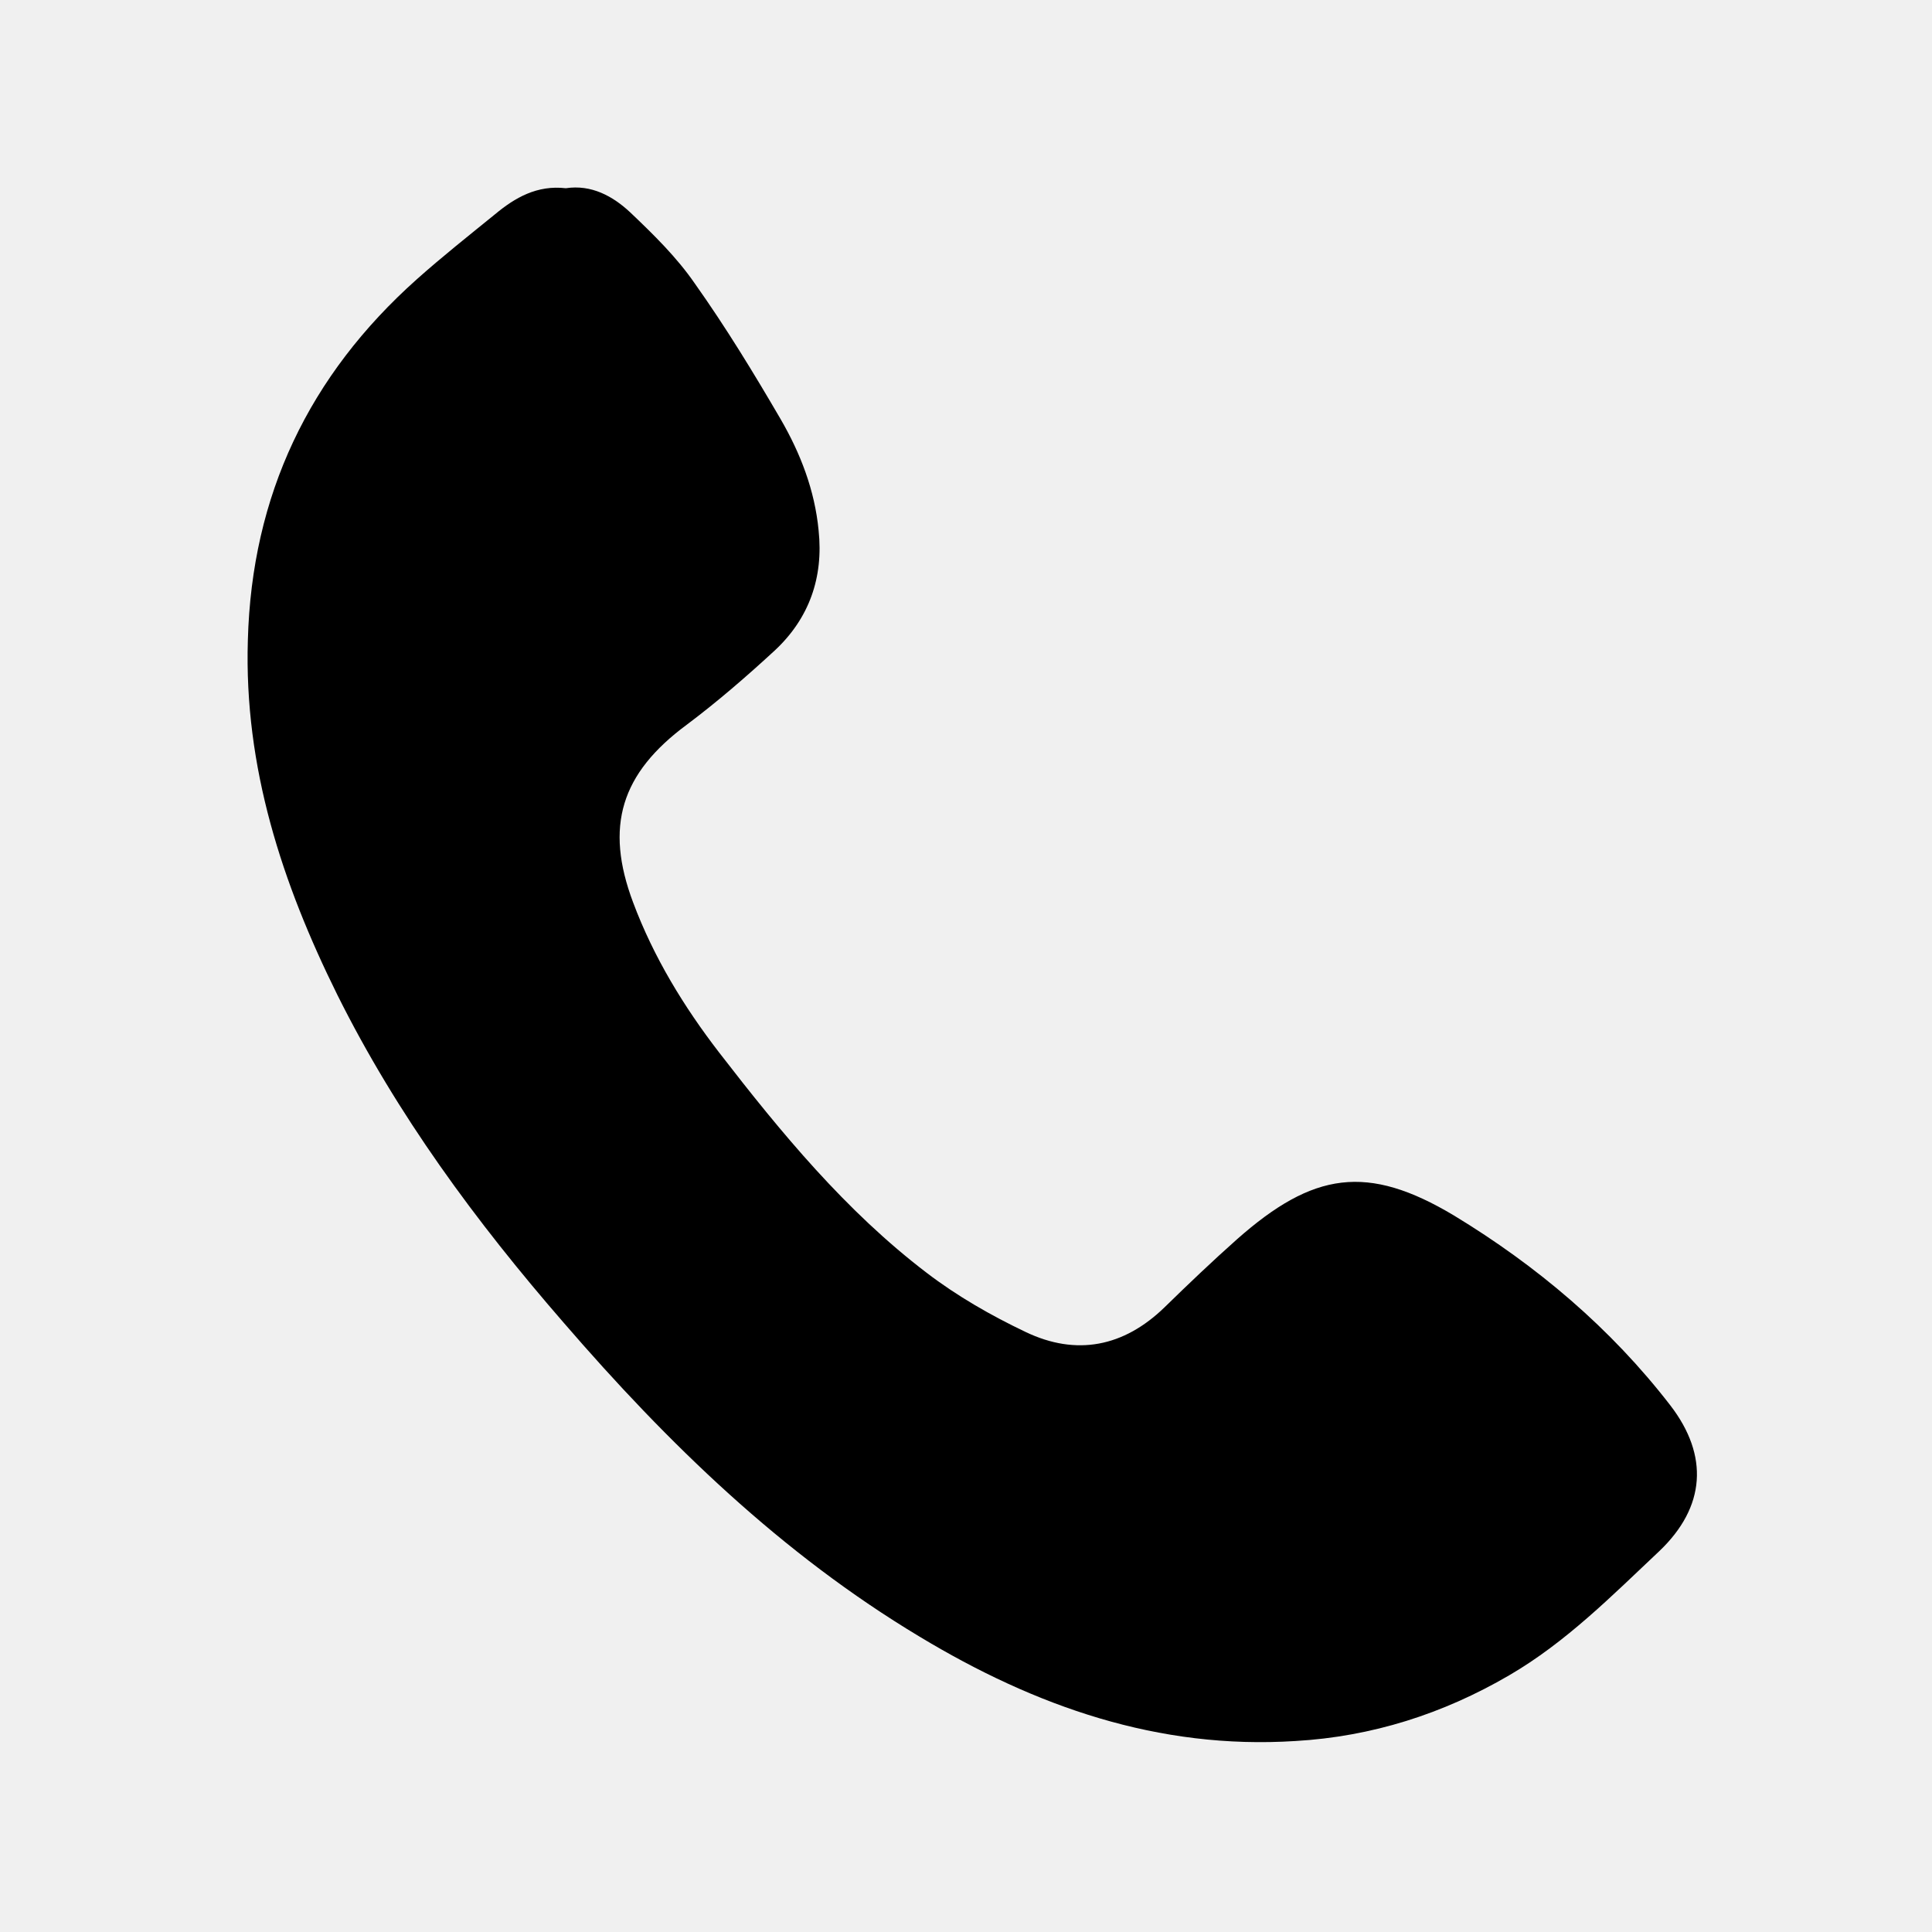
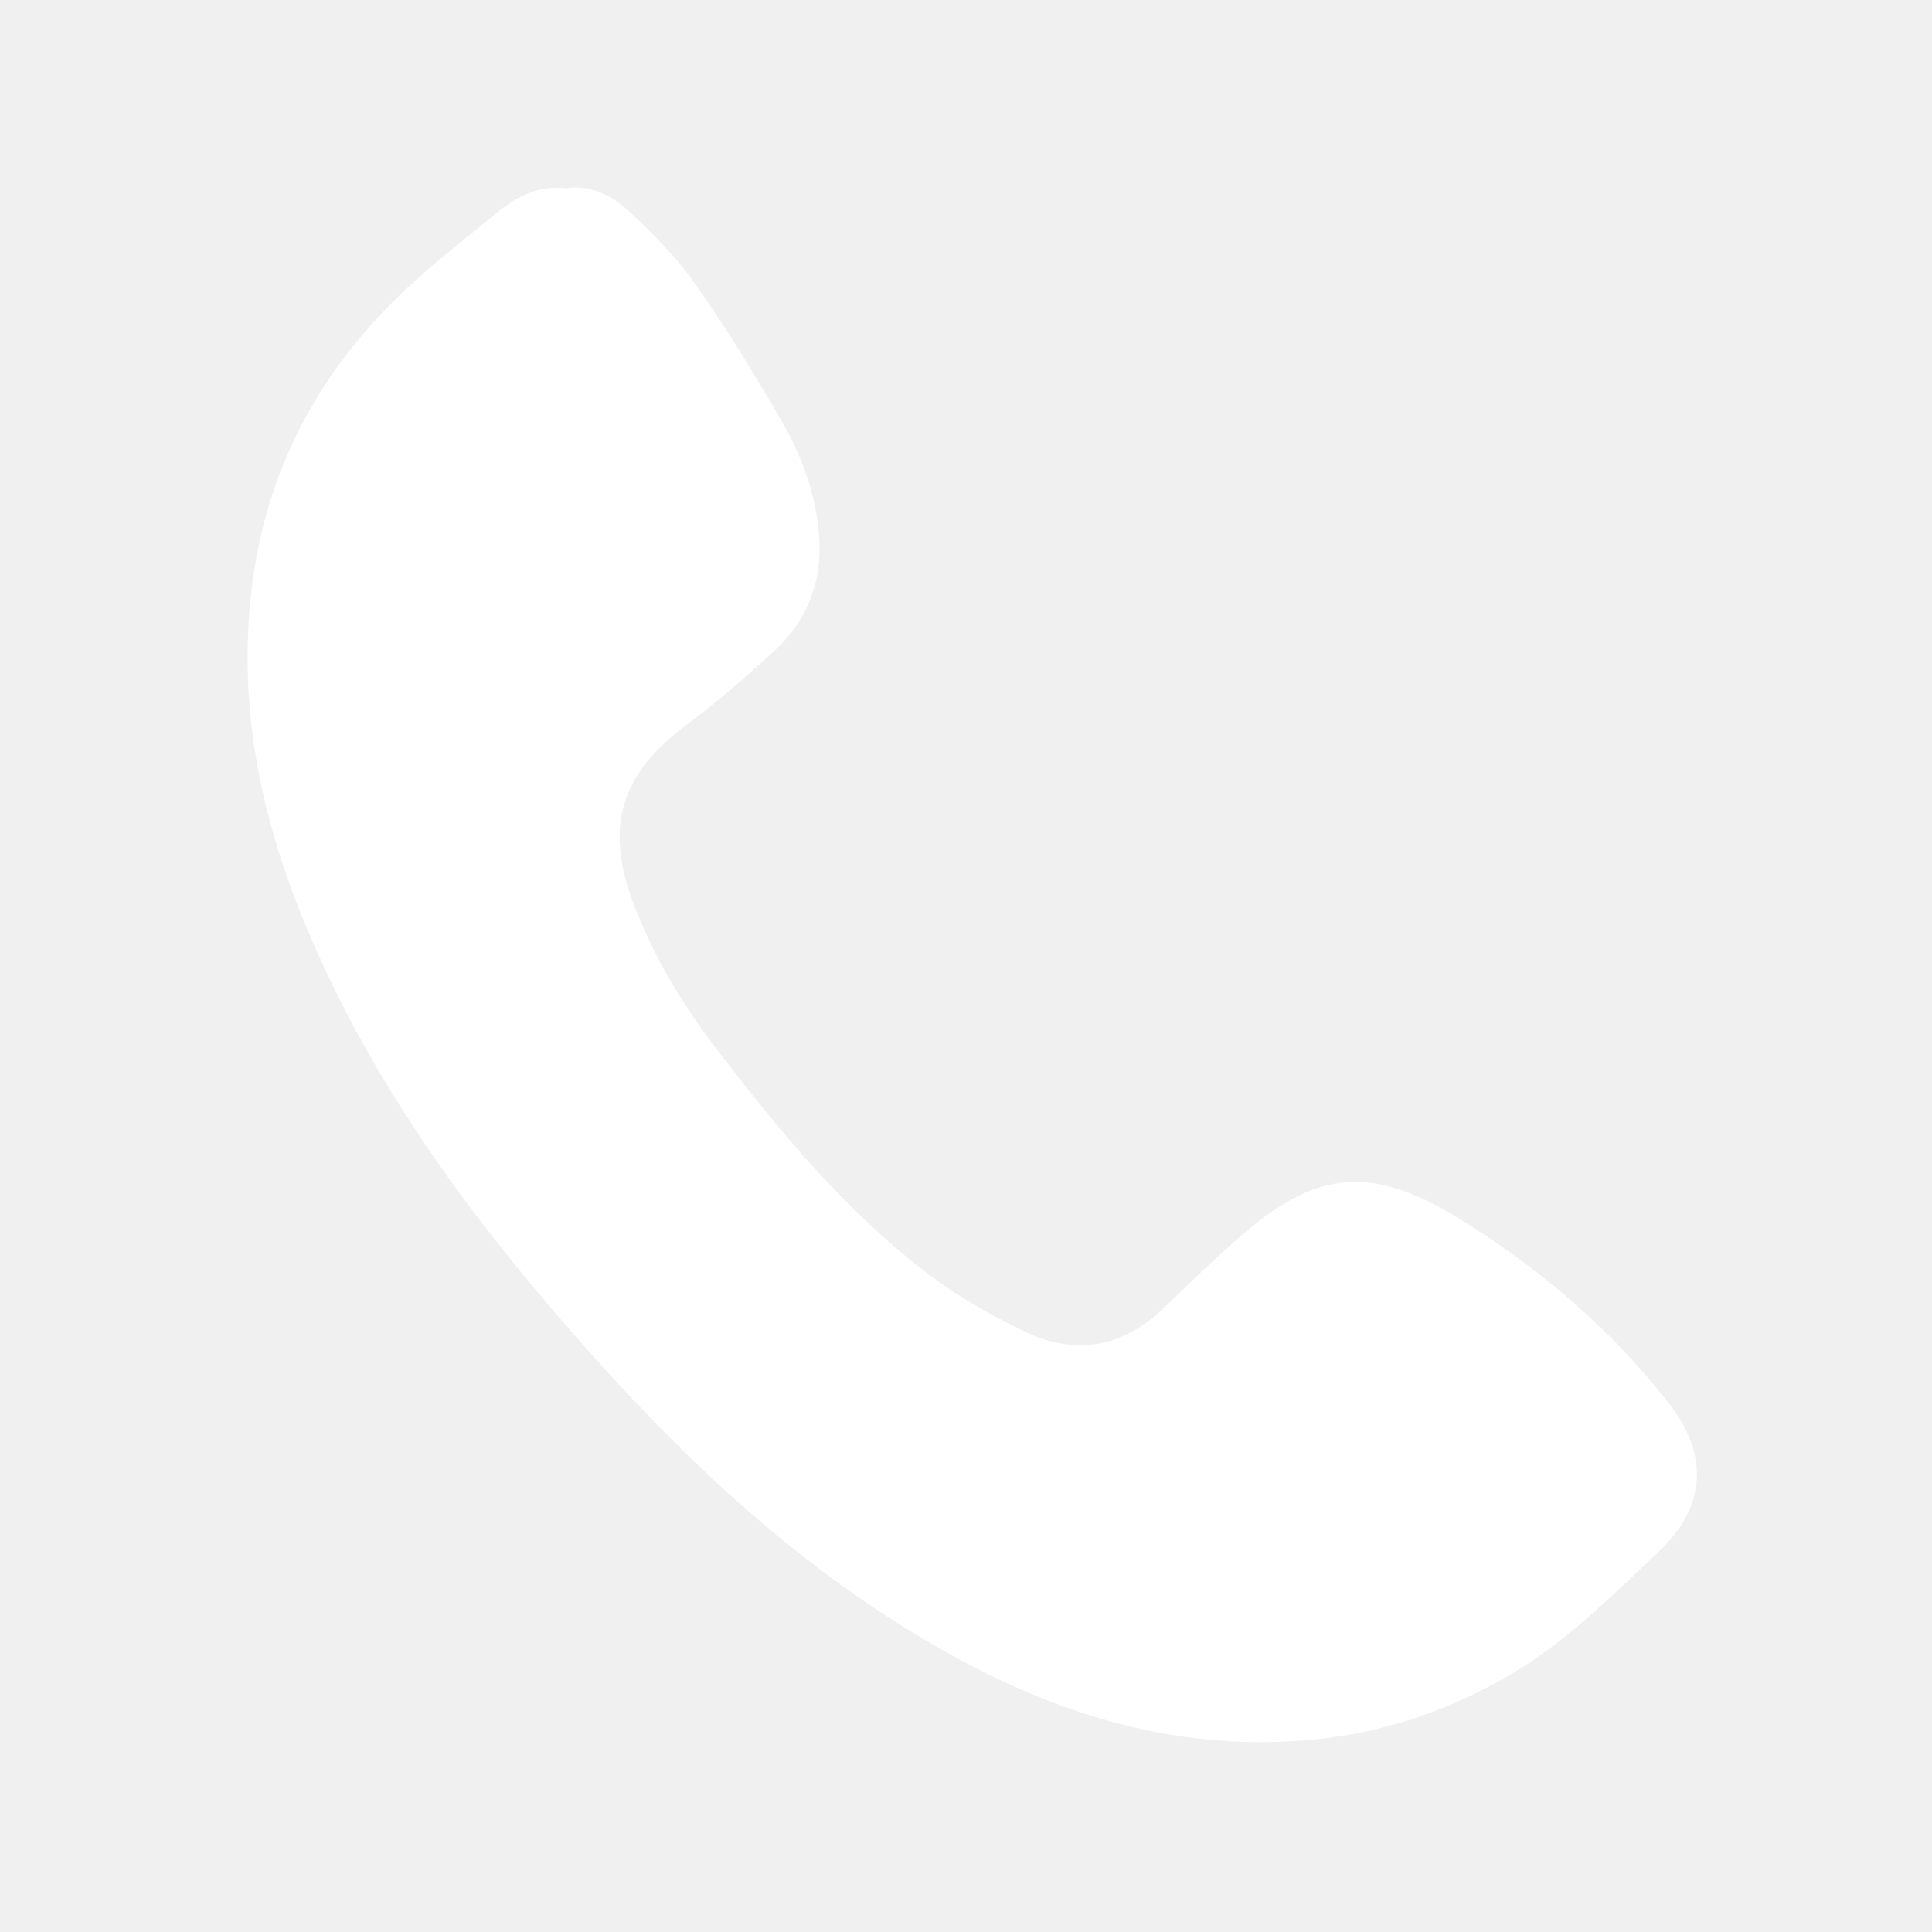
<svg xmlns="http://www.w3.org/2000/svg" version="1.1" id="Calque_1" x="0px" y="0px" viewBox="0 0 350 350" style="enable-background:new 0 0 350 350;" xml:space="preserve">
+   <style type="text/css">
+ 	.st0{fill:#FFFFFF;}
+ </style>
  <g>
    <g>
-       <path d="M102.5,34.1c4.6-0.7,8.5,1.4,11.7,4.4c4.2,4,8.4,8.1,11.7,12.9c5.6,7.9,10.6,16.1,15.5,24.5c3.6,6.2,6.2,12.9,6.9,20.2    c0.9,8.5-1.7,15.9-7.9,21.7c-5.1,4.7-10.4,9.3-16,13.5c-11.9,8.8-14.9,18.4-9.7,32.2c3.7,9.9,9.2,18.9,15.6,27.2    c11.2,14.5,22.9,28.7,37.6,39.9c5.5,4.2,11.6,7.7,17.9,10.7c9.2,4.4,17.8,2.7,25.2-4.5c4.3-4.2,8.6-8.3,13.1-12.3    c13.8-12.2,23.6-13.7,39.3-4.3c15,9.1,28.4,20.4,39.2,34.4c7,9.1,6.4,18.4-2,26.4c-8.6,8.1-16.9,16.5-27.2,22.5    c-12,7-24.9,11.1-38.7,11.9c-24.9,1.6-47.2-6.3-68.1-18.9c-25-15-45.6-35-64.5-56.9c-15.9-18.3-30.2-37.7-41-59.4    C51.1,160,44.2,139,44.9,116C45.6,89.7,56,68,75.5,50.6c4.6-4.1,9.4-7.9,14.2-11.8C93.3,35.8,97.3,33.5,102.5,34.1z" />
+       <path class="st0" d="M102.5,34.1c4.6-0.7,8.5,1.4,11.7,4.4c4.2,4,8.4,8.1,11.7,12.9c5.6,7.9,10.6,16.1,15.5,24.5    c3.6,6.2,6.2,12.9,6.9,20.2c0.9,8.5-1.7,15.9-7.9,21.7c-5.1,4.7-10.4,9.3-16,13.5c-11.9,8.8-14.9,18.4-9.7,32.2    c3.7,9.9,9.2,18.9,15.6,27.2c11.2,14.5,22.9,28.7,37.6,39.9c5.5,4.2,11.6,7.7,17.9,10.7c9.2,4.4,17.8,2.7,25.2-4.5    c4.3-4.2,8.6-8.3,13.1-12.3c13.8-12.2,23.6-13.7,39.3-4.3c15,9.1,28.4,20.4,39.2,34.4c7,9.1,6.4,18.4-2,26.4    c-8.6,8.1-16.9,16.5-27.2,22.5c-12,7-24.9,11.1-38.7,11.9c-24.9,1.6-47.2-6.3-68.1-18.9c-25-15-45.6-35-64.5-56.9    c-15.9-18.3-30.2-37.7-41-59.4C51.1,160,44.2,139,44.9,116C45.6,89.7,56,68,75.5,50.6c4.6-4.1,9.4-7.9,14.2-11.8    C93.3,35.8,97.3,33.5,102.5,34.1z" />
    </g>
  </g>
</svg>
